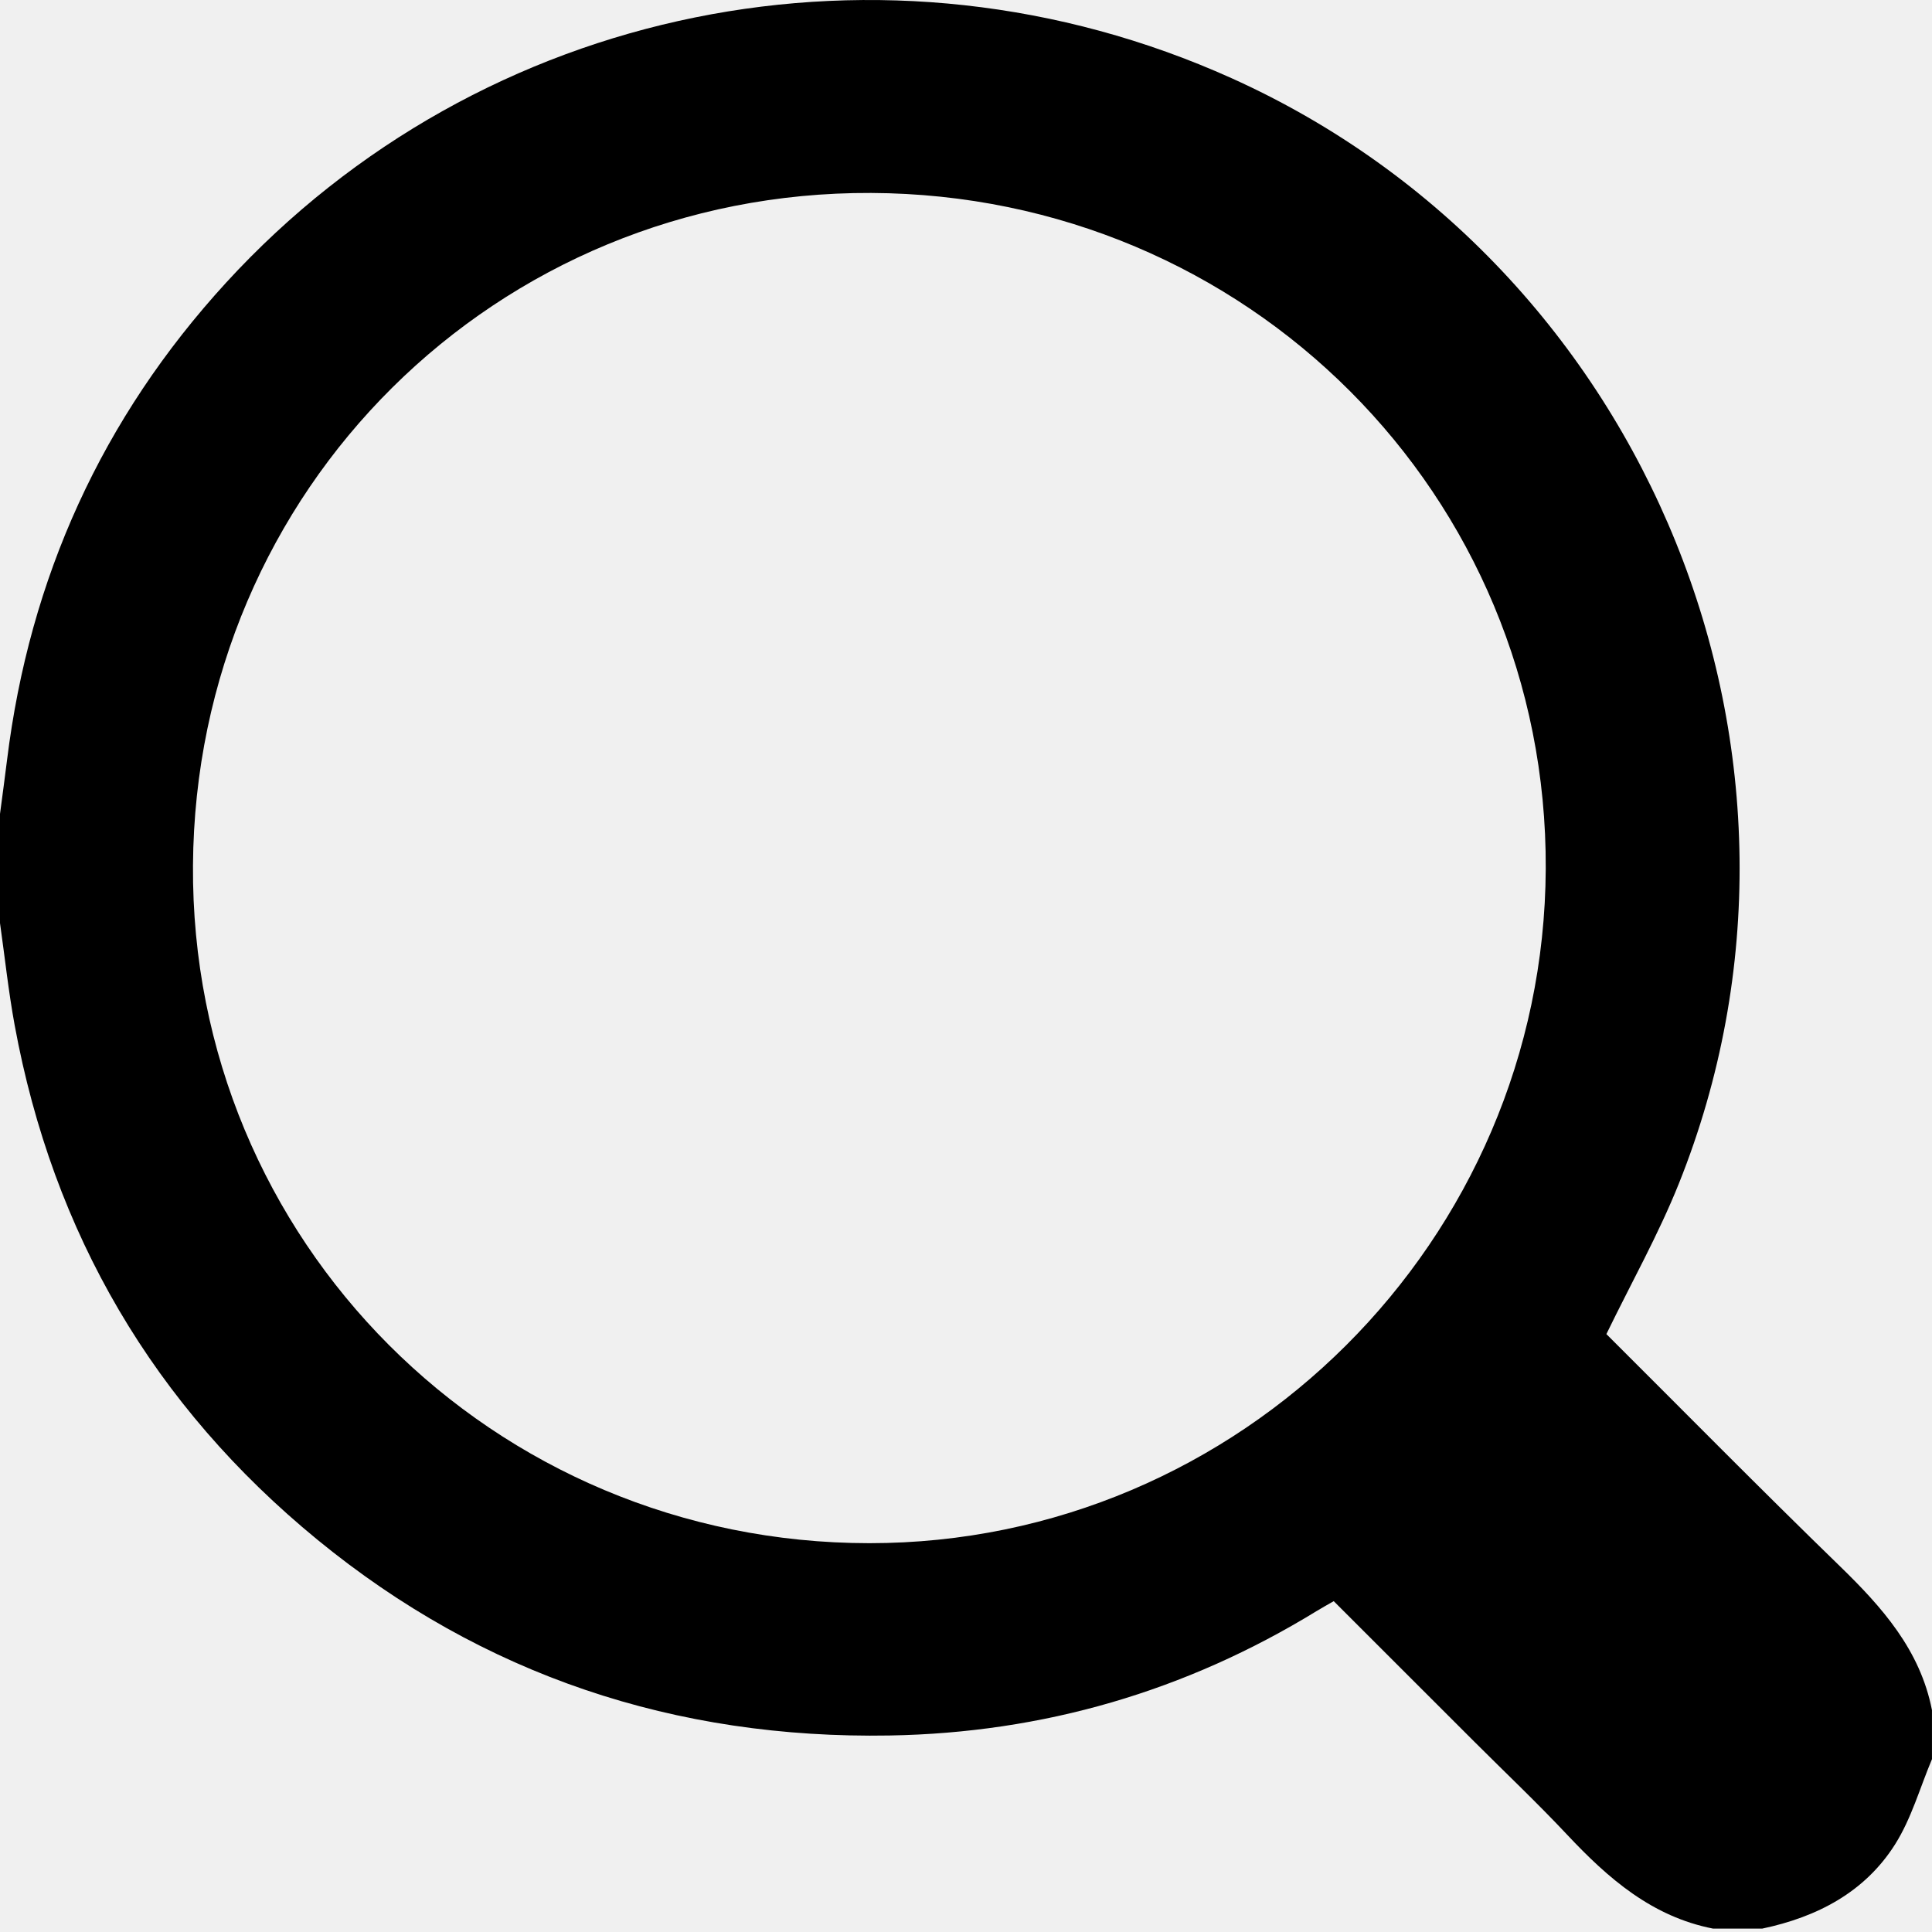
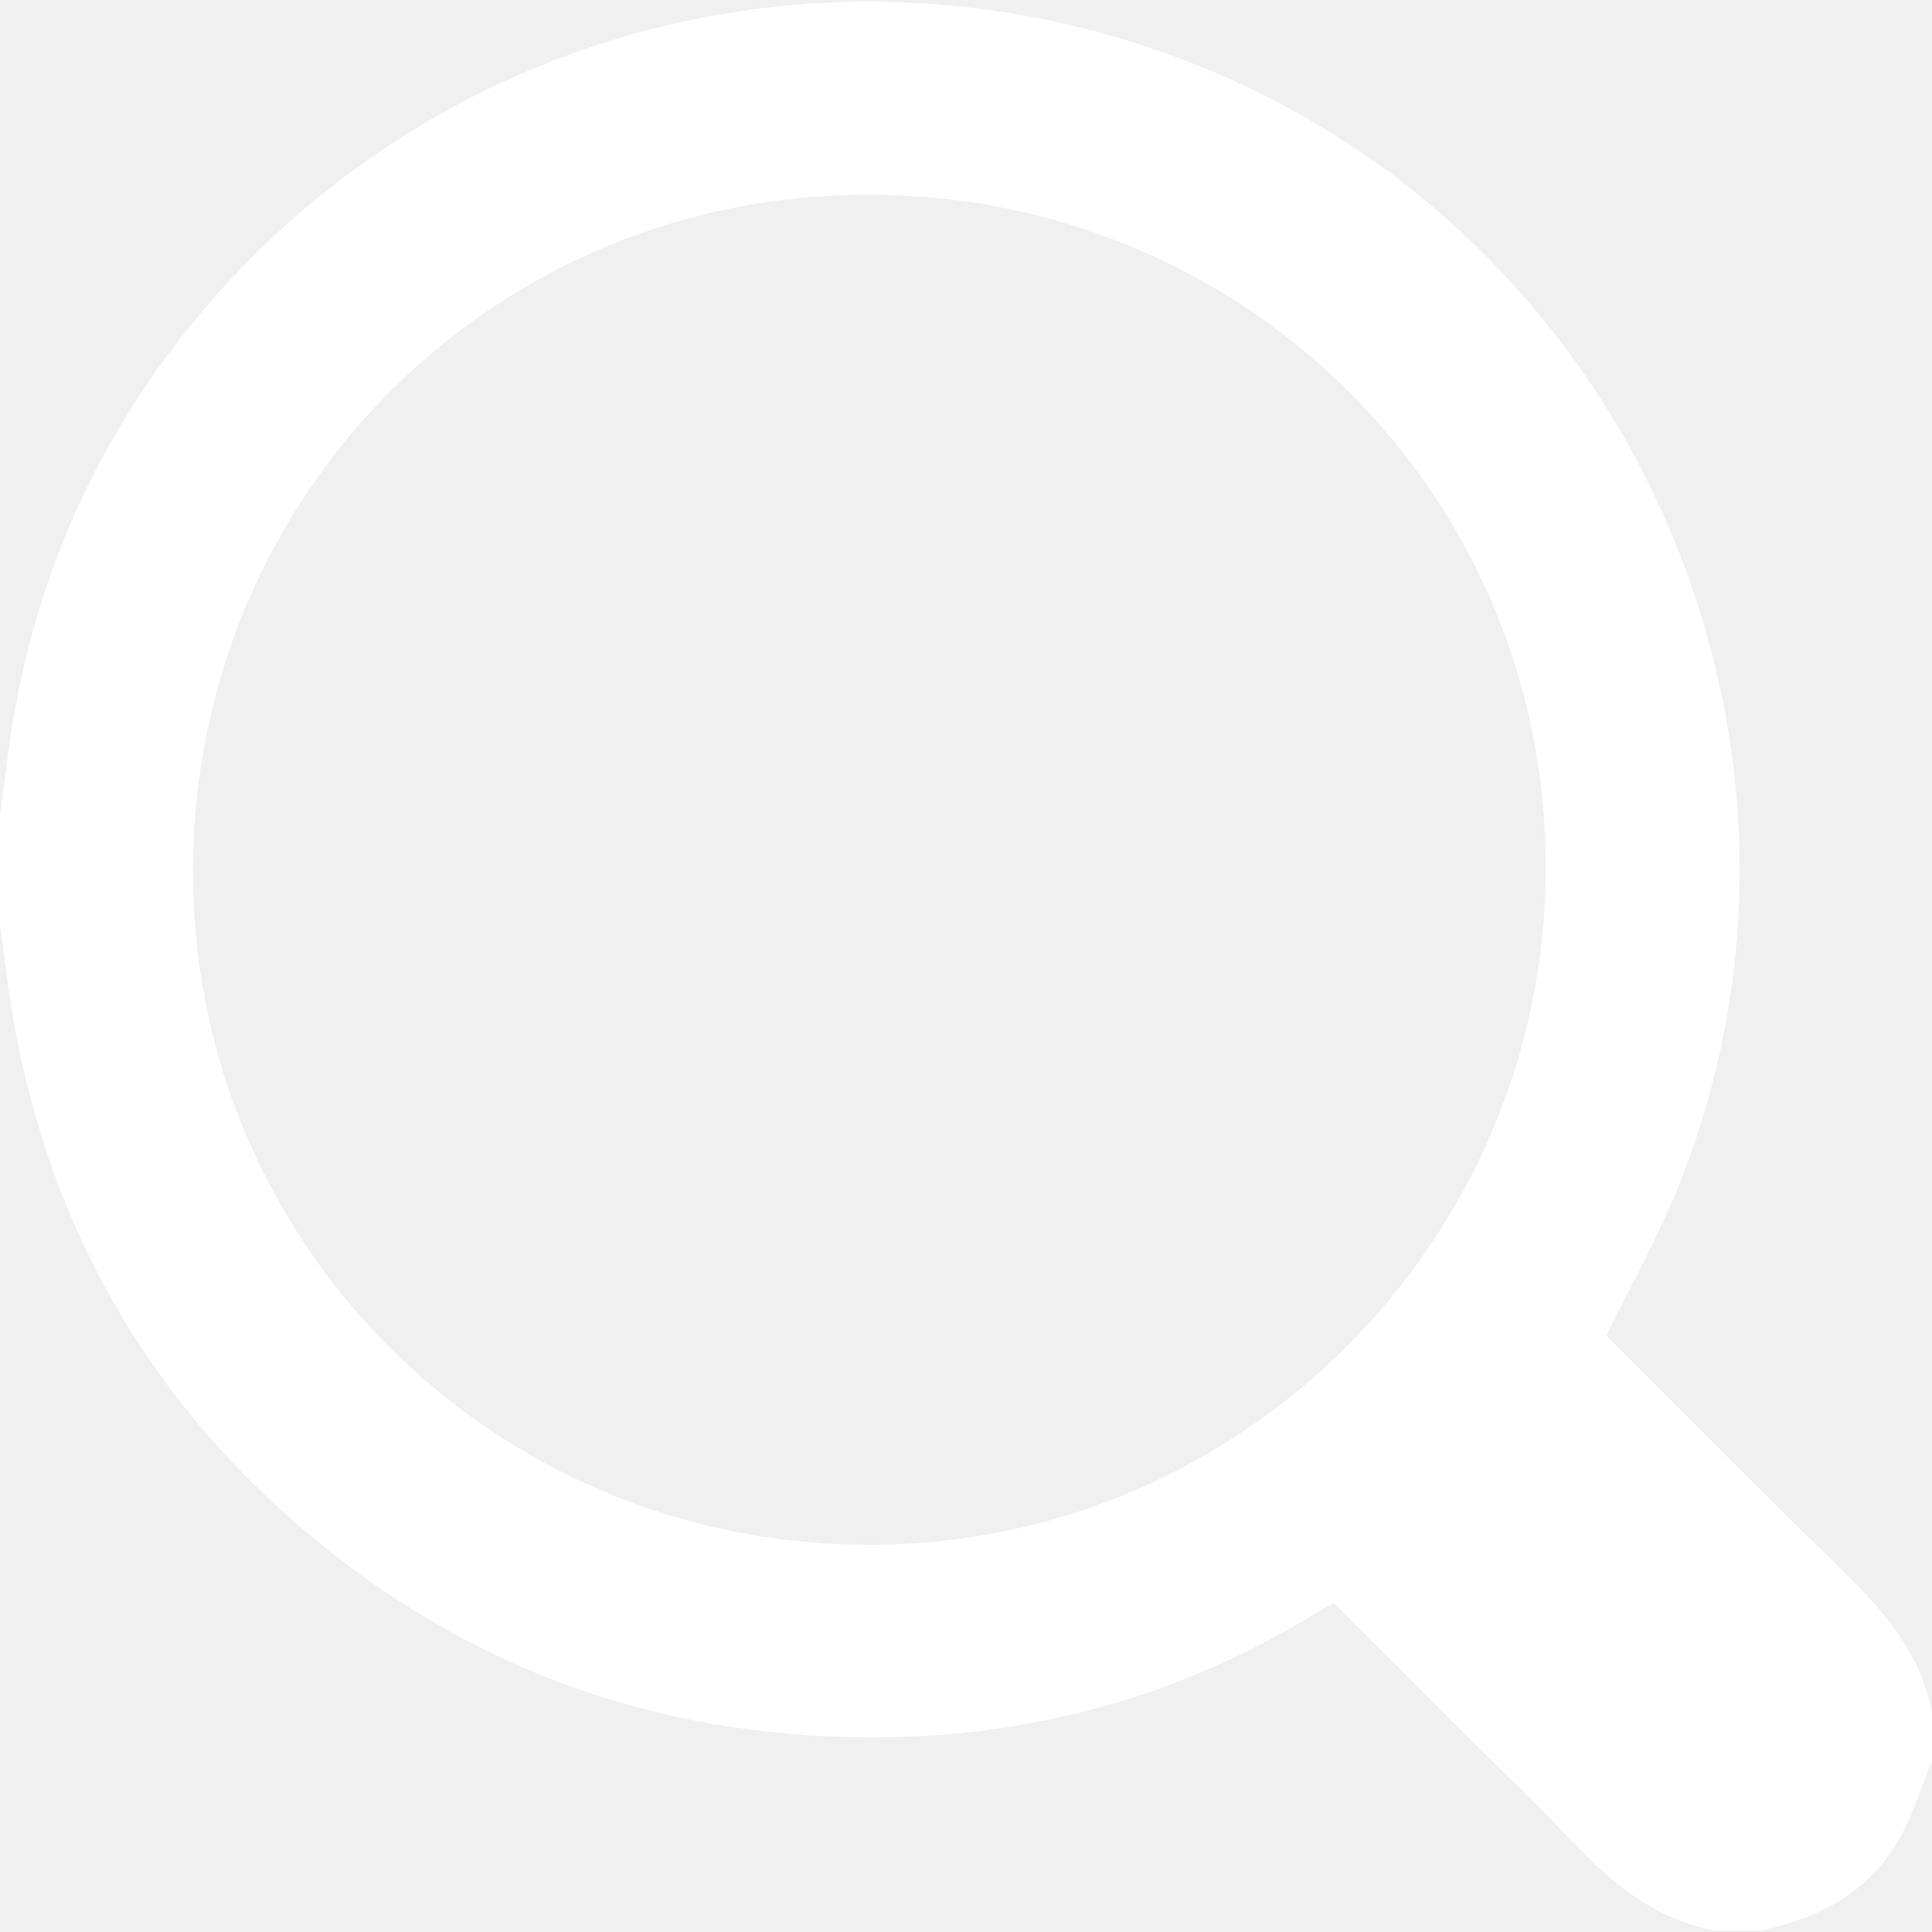
<svg xmlns="http://www.w3.org/2000/svg" version="1.1" x="0px" y="0px" viewBox="0 0 800 800" style="enable-background:new 0 0 800 800;" xml:space="preserve">
  <style type="text/css">
	.st0{display:none;}
	.st1{display:inline;}
	.st2{fill:none;}
	.st3{fill:#FCC146;}
	.st4{fill:#FCBF47;}
	.st5{fill:#020203;}
+ 	.st6{fill:#FFFFFF;}
+ 	.st7{display:inline;fill:#FFFFFF;}
</style>
  <g id="Capa_1" class="st0">
    <g class="st1">
      <path d="M399.7,749.85c-56.77,0-113.54,0.02-170.31-0.01c-47.49-0.02-79.49-31.89-79.36-79.34c0.06-20.55-0.71-41.27,1.49-61.62    c6.5-60.13,58.61-107.89,119.14-108.46c86.19-0.82,172.4-0.91,258.58,0.03c64.26,0.7,117.75,54.23,120.14,118.75    c0.82,22.07,1.52,44.46-1.14,66.28c-4.72,38.6-35.86,64.22-75.11,64.33C515.33,749.96,457.52,749.84,399.7,749.85z M399.49,700.21    c57.79,0,115.57,0.03,173.36-0.02c16.98-0.02,27.12-10.24,27.2-27.27c0.07-16.4,0.19-32.81-0.04-49.21    c-0.58-40.49-33.32-73.68-73.72-73.83c-84.34-0.31-168.67-0.28-253.01-0.01c-35.64,0.12-66.98,26.2-71.94,61.62    c-2.76,19.69-1.48,39.96-1.68,59.98c-0.2,19.08,9.66,28.72,28.83,28.73C285.48,700.23,342.49,700.22,399.49,700.21z" />
      <path d="M549.65,299.82c0.02,82.64-67.54,150.08-150.18,149.9c-82.29-0.18-149.45-67.51-149.47-149.83    c-0.01-82.65,67.52-150.05,150.18-149.88C482.5,150.18,549.63,217.46,549.65,299.82z M500.04,300.14    c0.08-55.5-44.72-100.48-100.13-100.5c-55.1-0.02-100.12,44.67-100.29,99.55c-0.18,55.59,44.48,100.77,99.73,100.91    C454.89,400.22,499.95,355.48,500.04,300.14z" />
      <rect x="-0.09" class="st2" width="800" height="800" />
      <rect x="-0.09" y="0" class="st2" width="800" height="800" />
    </g>
  </g>
  <g id="Capa_2" class="st0">
    <path class="st1" d="M248.59,402.62c0.74,0.51,3.4,1.81,5.4,3.79c78.45,77.73,156.81,155.55,235.29,233.25   c7.55,7.47,12.88,15.71,12.71,26.61c-0.22,14.38-6.87,24.98-20,30.82c-13.53,6.02-26.15,3.51-36.68-6.68   c-19.65-19.02-38.94-38.41-58.35-57.68c-69.33-68.81-138.64-137.63-207.96-206.44c-17.25-17.12-17.36-36.07-0.1-53.2   c87.81-87.15,175.86-174.08,263.33-261.57c18.25-18.25,44.49-13.89,55,3.58c8.42,14,6.44,30.23-6.06,42.7   c-37.06,36.98-74.47,73.61-111.31,110.81C336.43,312.48,293.45,356.78,248.59,402.62z" />
  </g>
  <g id="Capa_3" class="st0">
    <path class="st1" d="M398.6,798.78c-218.04-1.53-396.2-173.92-398.58-396C-2.35,180.63,176.85,0,399.13,0   c220.04,0,398.5,176.3,399.38,397.51C799.38,619.8,621.71,797.83,398.6,798.78z M372.16,372.19c-4.23,0-7.25,0-10.27,0   c-40,0-79.99-0.03-119.99,0.05c-3.57,0.01-7.3,0.14-10.66,1.15c-13.16,3.98-20.88,16.69-18.89,30.43   c1.83,12.65,13.37,22.55,26.95,22.58c41.11,0.11,82.21,0.04,123.32,0.05c2.95,0,5.91,0,9.55,0c0,4.04,0,7.04,0,10.04   c0,40.27-0.03,80.55,0.02,120.82c0.02,17.21,11.32,29.19,27.27,29.12c15.9-0.06,26.94-12.05,26.96-29.44   c0.04-40.27,0.01-80.55,0.01-120.82c0-2.97,0-5.94,0-9.73c3.89,0,6.88,0,9.86,0c40,0,79.99,0.02,119.99-0.04   c3.57-0.01,7.3-0.06,10.69-1.03c13.11-3.76,21.07-16.48,19.3-30.2c-1.64-12.69-13.16-22.89-26.61-22.94   c-41.11-0.13-82.21-0.05-123.32-0.06c-3.19,0-6.38,0-9.91,0c0-44.14,0.01-86.9-0.01-129.66c-0.01-18.17-10.76-30.24-26.91-30.33   c-16.64-0.08-27.33,11.88-27.34,30.69c-0.02,26.39-0.01,52.77-0.01,79.16C372.16,338.39,372.16,354.73,372.16,372.19z" />
  </g>
  <g id="Capa_4" class="st0">
    <path class="st1" d="M371.63,0c18.75,0,37.5,0,56.25,0c1.96,0.51,3.89,1.22,5.88,1.48c13.88,1.84,27.93,2.84,41.65,5.5   c69.5,13.47,131.46,43,184.92,89.49c74.15,64.48,119.51,145.2,134.83,242.49c1.72,10.95,3.09,21.95,4.62,32.93   c0,18.75,0,37.5,0,56.25c-0.49,1.7-1.31,3.38-1.42,5.1c-1.77,27.87-7.12,55.11-15.17,81.78   C725.03,707.5,532.06,831.88,324.36,793.14c-69.66-12.99-132.16-42.4-185.05-89.65C25.42,601.73-18.4,474.45,6.97,324.23   c11.75-69.6,42.68-131.15,89-184.5c64.49-74.3,145.28-119.75,242.69-135.1C349.62,2.89,360.64,1.53,371.63,0z M400.63,454.55   c2.46,3.01,4.1,5.41,6.11,7.43c35.32,35.39,70.68,70.75,106.06,106.08c2.94,2.94,5.98,5.83,9.26,8.36   c15.78,12.19,39.11,9.71,52.13-5.41c14.58-16.93,13.02-38.46-4.34-55.87c-36.21-36.34-72.54-72.57-108.8-108.86   c-1.96-1.96-3.8-4.06-7.14-7.64c2.85-2,5.5-3.34,7.5-5.34c35.6-35.48,71.14-71.03,106.65-106.6c2.75-2.76,5.45-5.61,7.86-8.67   c12.52-15.98,10.03-39.59-5.47-52.7c-16.78-14.2-38.24-12.65-55.3,4.33c-36.54,36.38-72.95,72.9-109.42,109.35   c-1.93,1.93-4,3.71-6.9,6.4c-2.4-2.94-4.04-5.33-6.06-7.35c-35.32-35.39-70.68-70.75-106.07-106.08c-2.94-2.94-5.98-5.83-9.26-8.36   c-15.78-12.19-39.13-9.7-52.13,5.43c-14.56,16.93-12.99,38.45,4.36,55.87c36.21,36.34,72.54,72.57,108.8,108.86   c1.96,1.96,3.8,4.05,6.73,7.2c-2.71,2.18-5.12,3.77-7.13,5.77c-35.58,35.5-71.12,71.05-106.63,106.61   c-2.75,2.76-5.45,5.61-7.85,8.67c-12.52,15.99-10.02,39.58,5.49,52.69c16.81,14.22,38.2,12.68,55.29-4.33   c36.36-36.2,72.58-72.53,108.87-108.8C395.21,459.6,397.3,457.71,400.63,454.55z" />
  </g>
  <g id="Capa_5" class="st0">
    <g class="st1">
      <path class="st3" d="M0.03,0.09C0.02,0.09,0.01,0.09,0,0.09C0.01,0.09,0.02,0.09,0.03,0.09z" />
      <path class="st4" d="M0.09,0.09c-0.01,0.01-0.02,0.01-0.03,0C0.07,0.09,0.08,0.09,0.09,0.09z" />
      <path class="st5" d="M800,363.82c0,24.45,0,48.9,0,73.34c-1.61,0.77-2.14,2.13-2.16,3.81c-0.01,1.33,0,2.67-0.16,3.99    c-3.66,29.98-9.99,59.36-19.87,87.94c-10.41,30.1-24.24,58.51-42.21,84.81c-23.01,33.69-50,63.87-81.01,90.4    c-36.73,31.44-77.77,55.44-123.65,70.95c-46.57,15.74-94.5,21.55-143.49,19.69c-22.59-0.86-45.03-3.15-67.27-7.27    c-45.45-8.41-88.01-24.4-127.44-48.59c-34.75-21.32-65.1-47.8-91.81-78.54c-25.44-29.28-46.98-61.14-63.61-96.23    C10.16,510.82-1.4,450.35,1,387.09c0.87-22.82,3.36-45.46,7.78-67.87c7.09-35.95,18.99-70.22,35.99-102.68    c23.57-45,54.9-83.89,92.88-117.48c55.51-49.11,120.18-79.24,192.88-92.6c8.67-1.59,17.49-2.09,26.18-3.56    c3.8-0.64,7.49-2.29,11.22-2.49c6.31-0.35,12.72-0.89,19.03,0.44c1.77,0.37,3.57,0.51,5.3,0.15c5.29-1.12,10.53-1.15,15.82-0.01    c1.8,0.39,3.7,0.34,5.51-0.18c1.8-0.53,3.63-0.52,5.48-0.61c10.4-0.49,20.69,1.1,31.04,1.45c11.93,0.41,23.78,1.62,35.48,4.06    c32.7,6.82,63.95,17.99,93.88,32.64c44.11,21.6,82.65,50.86,116,86.84c43.49,46.93,74.68,100.96,92.36,162.59    c3.94,13.73,7.43,27.58,9.26,41.79c1.35,10.44,1.26,20.98,2.02,31.46C799.18,362.03,798.94,363.13,800,363.82z M190.17,663.16    c-0.17,3.35,0.03,6.67,1.3,9.82c1.46,3.61,4.05,5.74,8,6.1c4.94,0.45,9.27-1.46,13.6-3.42c34.53-15.58,69.05-31.18,103.6-46.73    c4.51-2.03,8.17-4.94,11.01-9.02c10.23-14.71,20.53-29.38,30.8-44.06c68.88-98.39,137.77-196.78,206.65-295.17    c12.27-17.53,24.59-35.03,36.77-52.63c5.15-7.44,8.38-15.67,8.64-24.83c0.35-12.52-4.89-22.67-13.86-31.03    c-6.75-6.28-14.67-11.03-22.17-16.32c-13.43-9.48-26.85-18.98-40.51-28.12c-10.12-6.76-21.35-9.48-33.45-6.58    c-11.32,2.71-19.57,9.79-26.1,19.11c-25.76,36.74-51.49,73.51-77.24,110.26c-34.96,49.91-69.93,99.83-104.9,149.74    c-30.55,43.6-61.1,87.2-91.67,130.8c-2.84,4.05-4.51,8.48-4.74,13.42c-0.54,11.98-1.03,23.96-1.6,35.94    c-0.7,14.64-1.47,29.27-2.2,43.91C191.46,637.29,190.82,650.23,190.17,663.16z" />
      <path class="st5" d="M233.52,587.89c0.52-11.09,1.09-22.18,1.54-33.27c0.11-2.77,0.94-5.17,2.53-7.42    c31.71-45.22,63.42-90.44,95.08-135.69c43.46-62.11,86.89-124.25,130.33-186.38c3.75-5.36,5.58-5.71,10.82-1.91    c16.11,11.71,32.46,23.08,48.93,34.28c0.31,0.21,0.61,0.41,0.92,0.62c5.15,3.55,5.47,5.31,1.85,10.48    c-15.64,22.31-31.31,44.6-46.94,66.91c-59.35,84.71-118.69,169.41-177.99,254.15c-2.16,3.08-4.74,5.25-8.2,6.8    c-19.39,8.65-38.7,17.47-58.04,26.23c-2.5,1.13-2.55,1.13-2.42-1.53c0.51-11.09,1.05-22.18,1.58-33.27    C233.51,587.89,233.51,587.89,233.52,587.89z" />
      <path class="st5" d="M510.51,160.23c1.26-0.02,2.3,0.57,3.27,1.25c18.07,12.66,36.13,25.33,54.17,38.02    c2.91,2.05,3.12,3.76,1.05,6.74c-4.56,6.57-9.13,13.13-13.7,19.69c-0.25,0.36-0.45,0.78-0.76,1.09c-0.84,0.85-0.75,2.81-1.8,2.81    c-1.14,0-2.34-1.1-3.42-1.85c-17.38-12.1-34.74-24.21-52.11-36.32c-1.09-0.76-2.22-1.48-3.28-2.28c-2.8-2.12-3.08-3.9-1.04-6.81    c3.54-5.02,7.12-10.01,10.67-15.03c1.2-1.69,2.31-3.44,3.51-5.13C507.92,161.23,508.94,160.28,510.51,160.23z" />
    </g>
  </g>
  <g id="Capa_6">
-     <path d="M0,382.23c0-15.07,0-30.15,0-45.22c0.97-7.4,1.99-14.78,2.9-22.19c9.3-75.52,39.39-141.76,90.76-197.82   C199.42,1.6,366.77-32.12,509.97,32.38c173.02,77.93,255.7,281.75,185.21,457.72c-8.45,21.09-19.69,41.07-30.01,62.32   c31.57,31.46,63.7,64.07,96.53,95.95c17.59,17.08,33.42,34.81,38.29,59.78c0,6.76,0,13.52,0,20.27   c-4.99,11.84-8.52,24.6-15.3,35.32c-12.56,19.84-32.31,30.08-55.01,34.86c-6.77,0-13.54,0-20.31,0   c-25.31-4.94-43.46-20.79-60.41-38.84c-12.46-13.27-25.7-25.8-38.58-38.67c-19.31-19.3-38.62-38.6-58.11-58.08   c-2.54,1.47-4.81,2.7-7.01,4.05c-54.25,33.27-113.35,50.48-176.87,51.57c-88.66,1.52-168.31-24.83-237-81.1   C63.66,582.03,21.91,510.67,6.07,424.51C3.5,410.52,2,396.33,0,382.23z M640.06,359.75C640.79,205.03,516.57,80.59,360.71,79.9   C205.42,79.21,80.96,202.62,79.91,358.32C78.86,513.7,203.87,638.96,360.02,639C513.6,639.03,639.33,513.65,640.06,359.75z" />
+     <path class="st6" d="M131.41,638.22c68.69,56.27,148.33,82.62,237,81.1c63.52-1.09,122.62-18.3,176.87-51.57   c2.2-1.35,4.46-2.58,7.01-4.05c19.49,19.48,38.79,38.79,58.11,58.08c12.88,12.87,26.12,25.41,38.58,38.67   c16.95,18.05,35.1,33.9,60.41,38.84c6.77,0,13.54,0,20.31,0c22.7-4.78,42.45-15.02,55.01-34.86c6.78-10.71,10.31-23.48,15.3-35.32   c0-6.76,0-13.52,0-20.27c-4.88-24.97-20.7-42.71-38.29-59.78c-32.84-31.88-64.96-64.49-96.53-95.95   c10.32-21.25,21.56-41.23,30.01-62.32C765.67,314.83,682.99,111,509.97,33.07C366.77-31.42,199.42,2.3,93.66,117.7   C42.29,173.75,12.19,239.99,2.9,315.52c-0.91,7.4-1.93,14.79-2.9,22.19c0,15.07,0,30.15,0,45.22c2,14.1,3.5,28.29,6.07,42.28   C21.91,511.37,63.66,582.73,131.41,638.22z M360.71,80.6c155.86,0.69,280.08,125.13,279.35,279.85   c-0.73,153.9-126.46,279.28-280.03,279.24C203.87,639.66,78.86,514.4,79.91,359.02C80.96,203.32,205.42,79.91,360.71,80.6z" />
+   </g>
+   <g id="Capa_7" class="st0">
+     <path class="st7" d="M428.95,423.92c38.57-46.28,77.08-92.61,115.69-138.86c16.3-19.52,40.71-22.41,58.65-7.16   c17.17,14.6,18.04,39.37,2.09,58.51c-64.75,77.69-129.5,155.38-194.23,233.08c-18.81,22.59-42.5,24.18-64.15,4.43   c-38.06-34.71-76.23-69.31-114.33-103.98c-24.44-22.23-17.49-59.5,13.08-68.88c14.84-4.55,28.23-1.06,39.81,9.52   c25.35,23.17,50.82,46.21,76.24,69.3c3.67,3.34,7.36,6.66,11.64,10.53C392.21,467.93,410.6,445.94,428.95,423.92z" />
  </g>
</svg>
